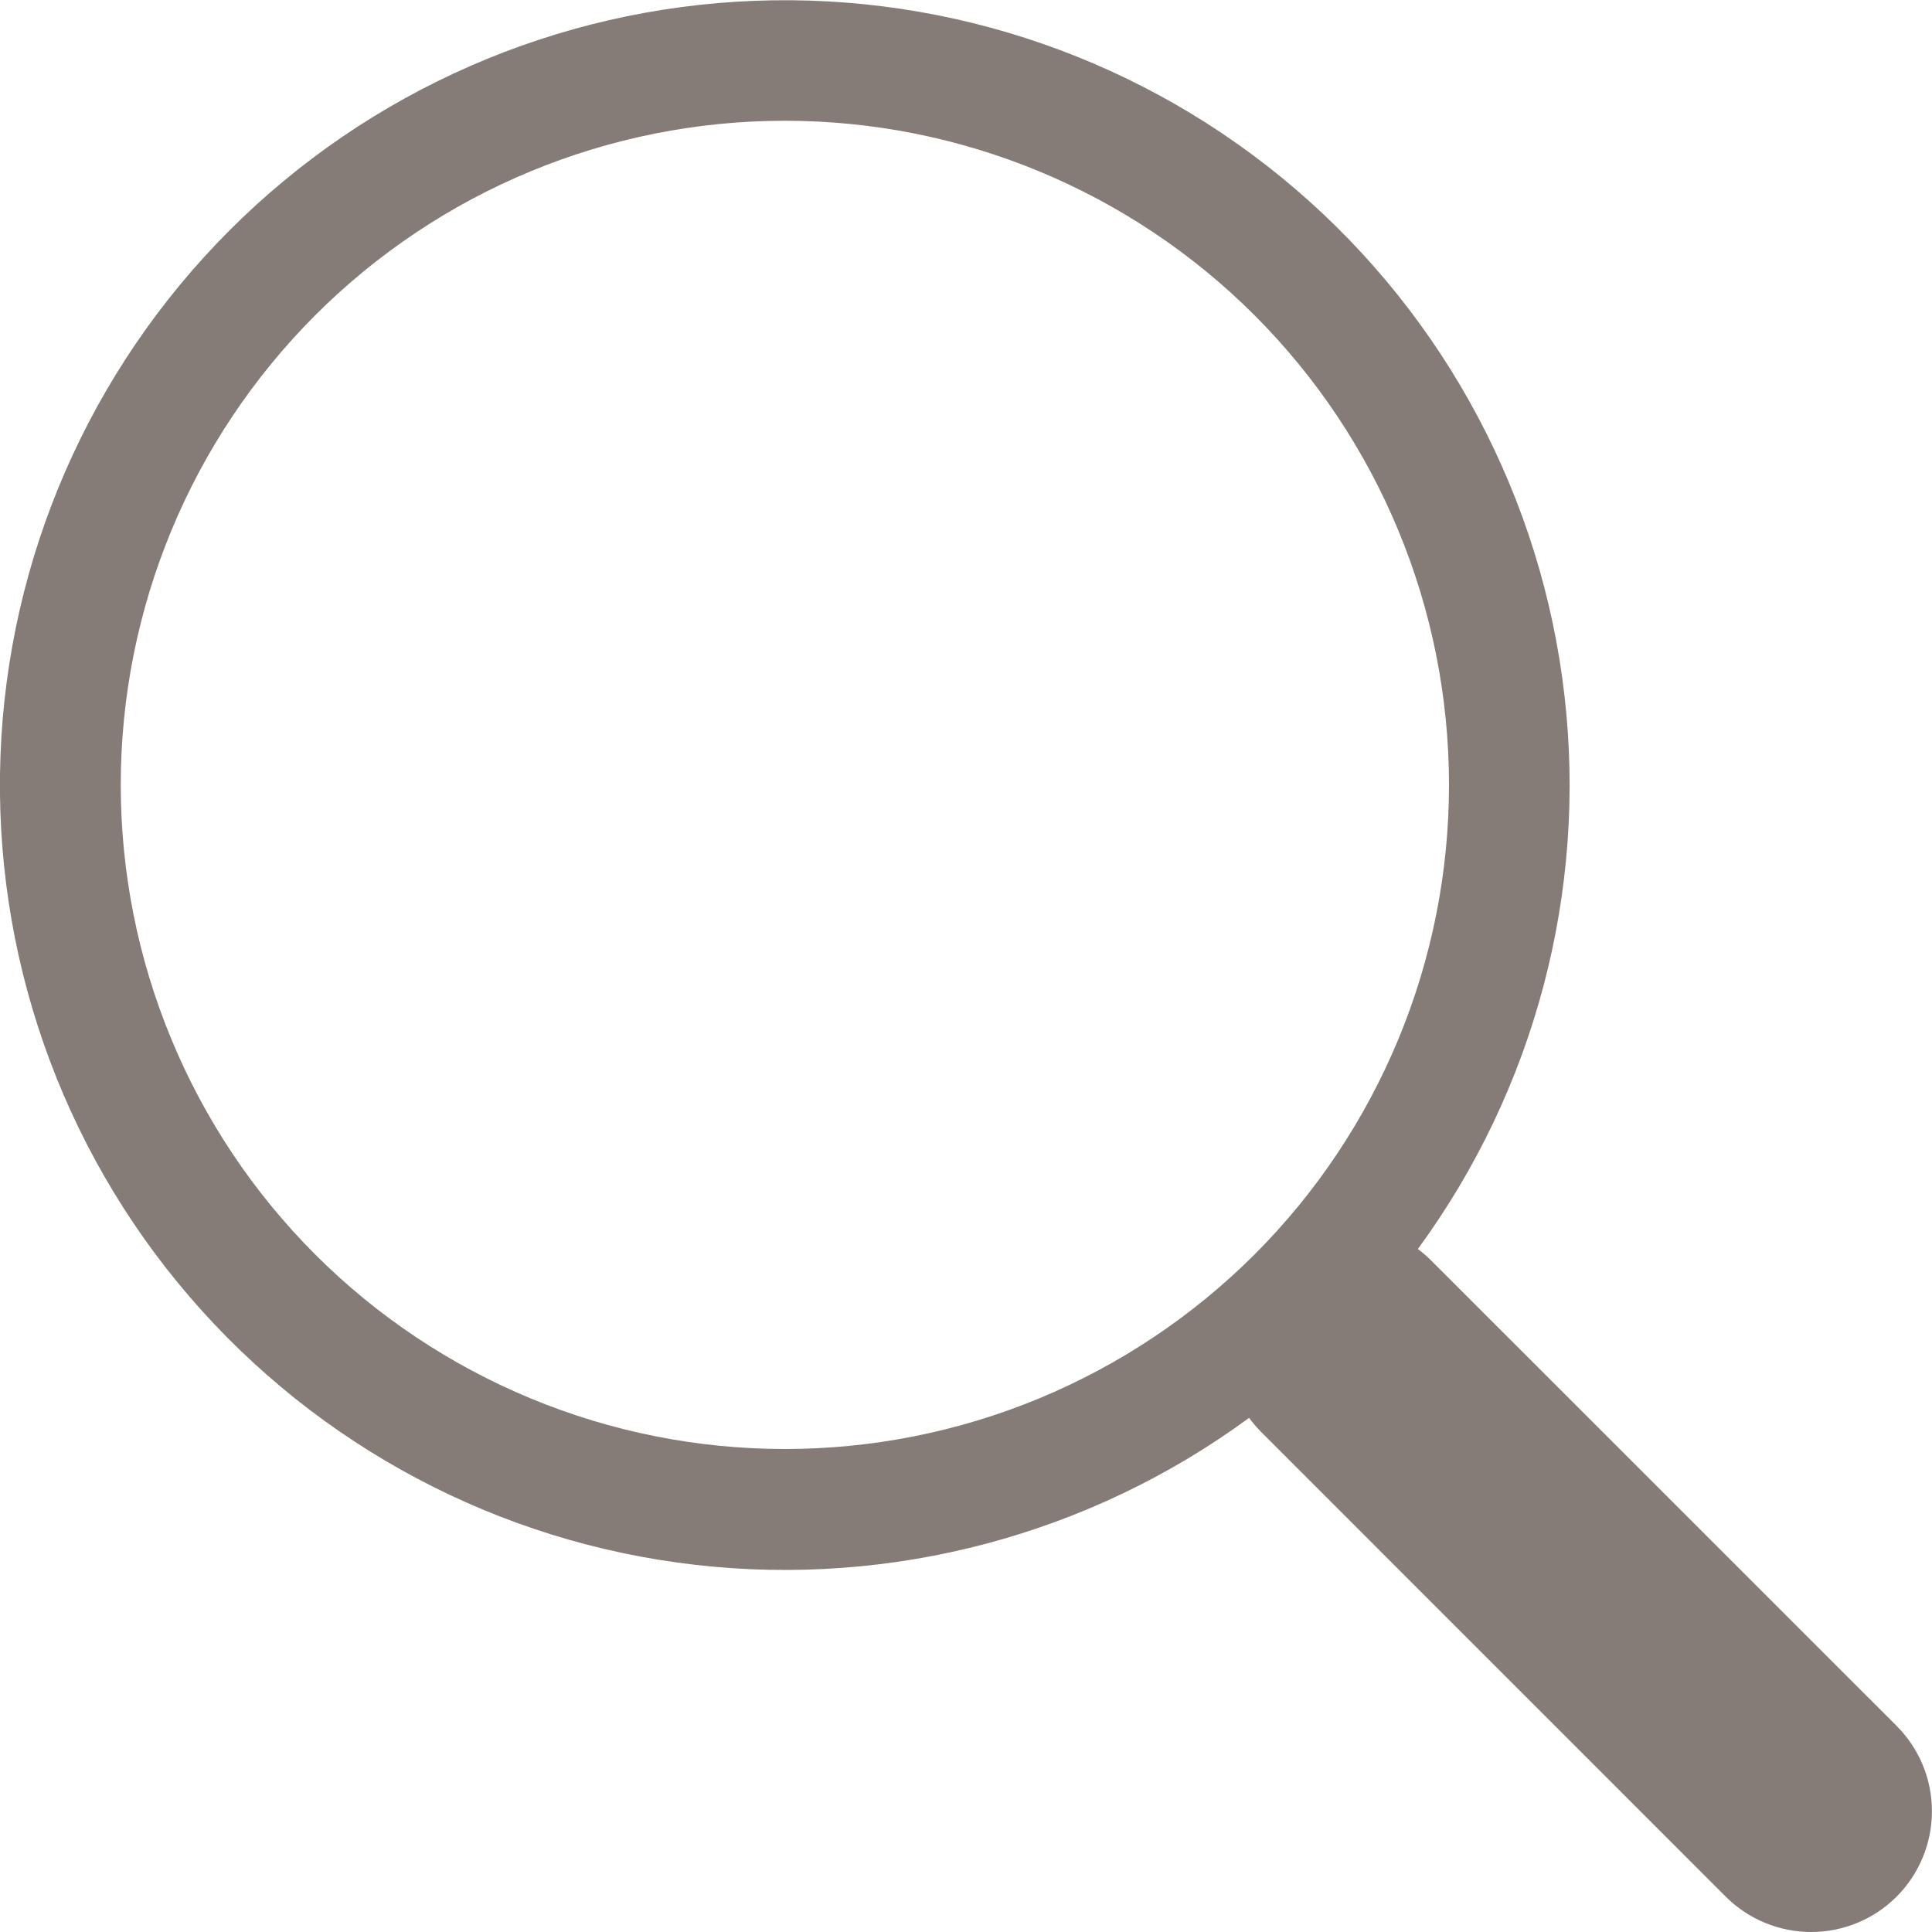
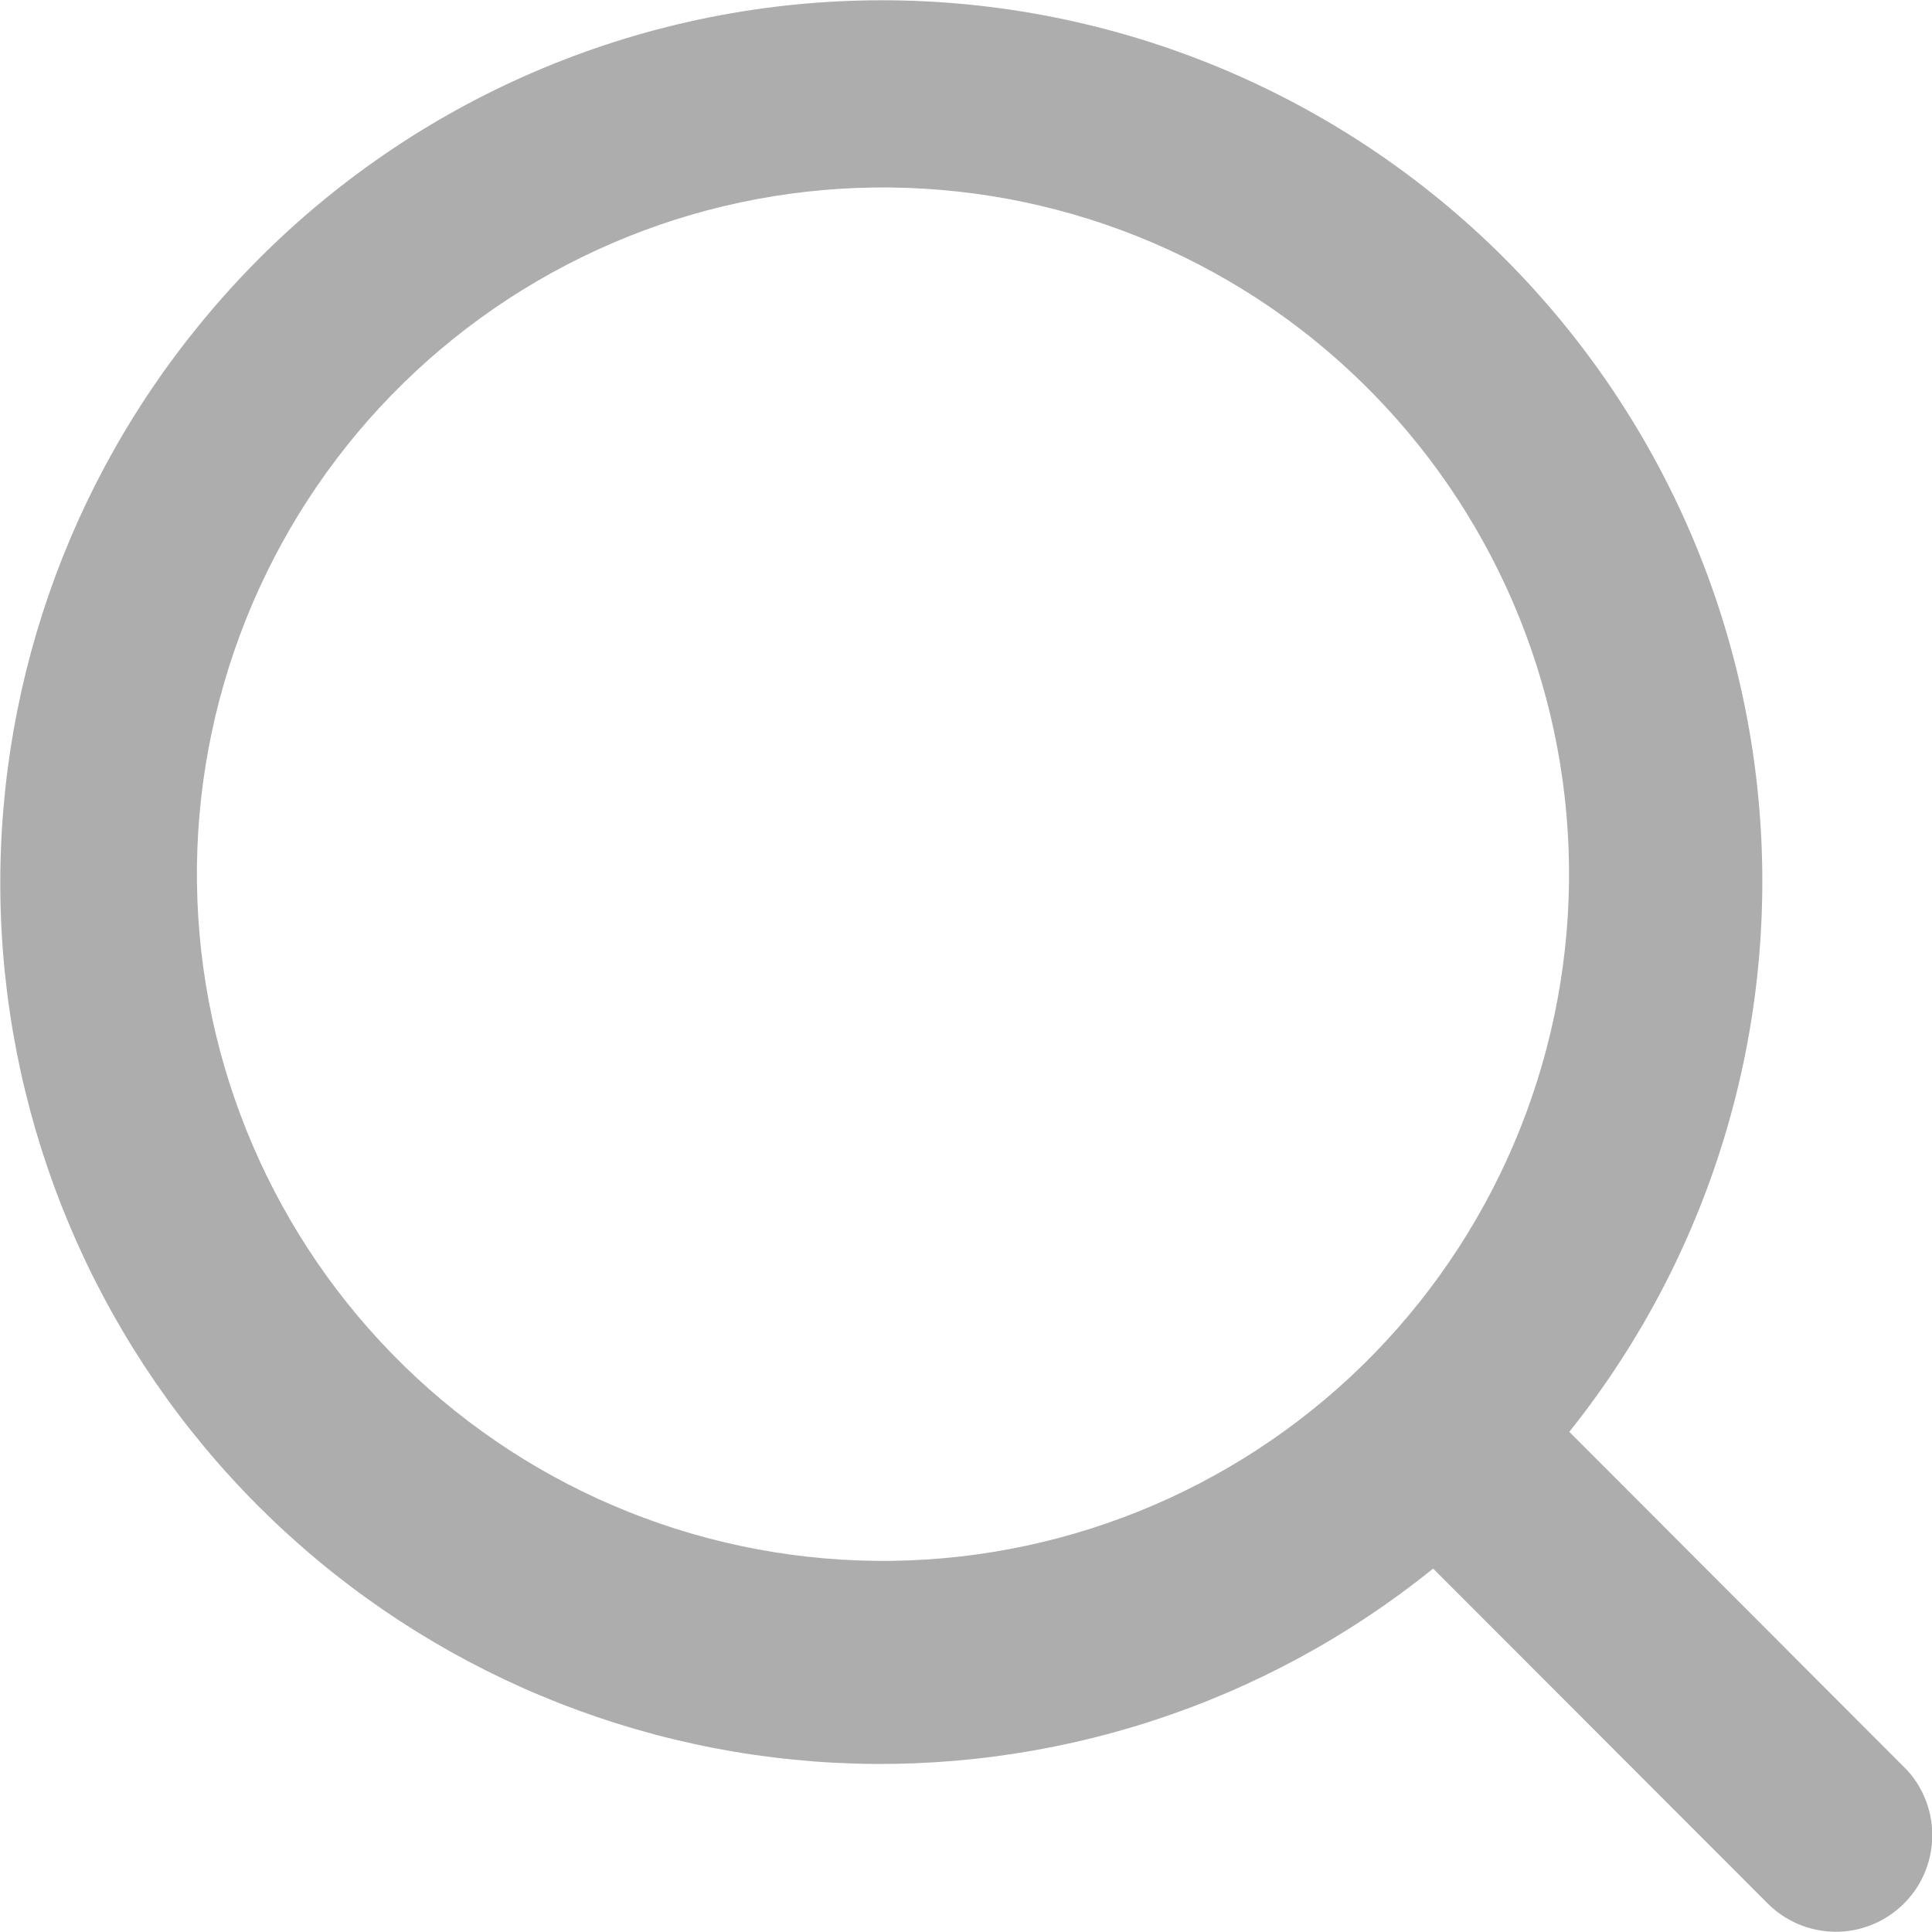
- <svg xmlns="http://www.w3.org/2000/svg" width="24" height="24" viewBox="0 0 24 24" fill="none">
-   <path d="M17.613 15.516C19.065 13.534 19.716 11.077 19.434 8.636C19.153 6.195 17.96 3.95 16.095 2.351C14.229 0.751 11.829 -0.085 9.373 0.01C6.918 0.105 4.589 1.123 2.852 2.861C1.115 4.599 0.098 6.929 0.006 9.384C-0.087 11.84 0.75 14.24 2.351 16.104C3.952 17.968 6.197 19.16 8.638 19.439C11.08 19.719 13.537 19.067 15.517 17.613H15.516C15.561 17.673 15.609 17.73 15.663 17.785L21.438 23.561C21.719 23.842 22.101 24 22.499 24C22.896 24 23.278 23.843 23.56 23.561C23.841 23.28 23.999 22.898 23.999 22.501C24 22.103 23.842 21.721 23.56 21.439L17.785 15.665C17.732 15.61 17.674 15.562 17.613 15.516ZM18 9.75C18 10.833 17.787 11.906 17.372 12.907C16.957 13.908 16.35 14.818 15.584 15.584C14.817 16.35 13.908 16.957 12.907 17.372C11.906 17.787 10.833 18 9.75 18C8.666 18 7.594 17.787 6.593 17.372C5.592 16.957 4.682 16.35 3.916 15.584C3.15 14.818 2.542 13.908 2.128 12.907C1.713 11.906 1.5 10.833 1.5 9.75C1.5 7.562 2.369 5.464 3.916 3.916C5.463 2.369 7.562 1.5 9.75 1.5C11.938 1.5 14.036 2.369 15.584 3.916C17.131 5.464 18 7.562 18 9.75Z" fill="#857C77" />
+ <svg xmlns="http://www.w3.org/2000/svg" width="18" height="18" viewBox="0 0 18 18" fill="none">
+   <path d="M1.835 8.229C1.824 7.389 1.979 6.555 2.29 5.774C2.601 4.994 3.062 4.282 3.648 3.68C4.233 3.079 4.932 2.598 5.703 2.266C6.474 1.934 7.303 1.758 8.142 1.747C8.981 1.736 9.815 1.89 10.594 2.201C11.374 2.513 12.085 2.974 12.686 3.561C13.287 4.147 13.767 4.846 14.099 5.618C14.43 6.39 14.607 7.219 14.618 8.06C14.64 9.756 13.988 11.392 12.806 12.608C11.623 13.824 10.006 14.519 8.311 14.542C6.616 14.564 4.982 13.912 3.767 12.728C2.553 11.544 1.858 9.926 1.835 8.229ZM17.738 16.462L14.621 13.34C15.294 12.498 15.795 11.532 16.095 10.496C16.395 9.46 16.488 8.376 16.369 7.304C16.25 6.232 15.921 5.195 15.401 4.25C14.881 3.306 14.18 2.473 13.339 1.8C11.639 0.44 9.47 -0.188 7.309 0.053C5.147 0.294 3.169 1.384 1.81 3.085C0.544 4.663 -0.096 6.654 0.015 8.676C0.126 10.697 0.979 12.606 2.411 14.036C3.842 15.466 5.751 16.316 7.771 16.423C9.79 16.529 11.778 15.886 13.352 14.614L16.468 17.733C16.633 17.899 16.857 17.994 17.092 17.998C17.326 18.001 17.553 17.912 17.723 17.75C17.893 17.589 17.993 17.367 18.002 17.132C18.011 16.898 17.928 16.669 17.771 16.495L17.738 16.462Z" fill="#ADADAD" />
</svg>
